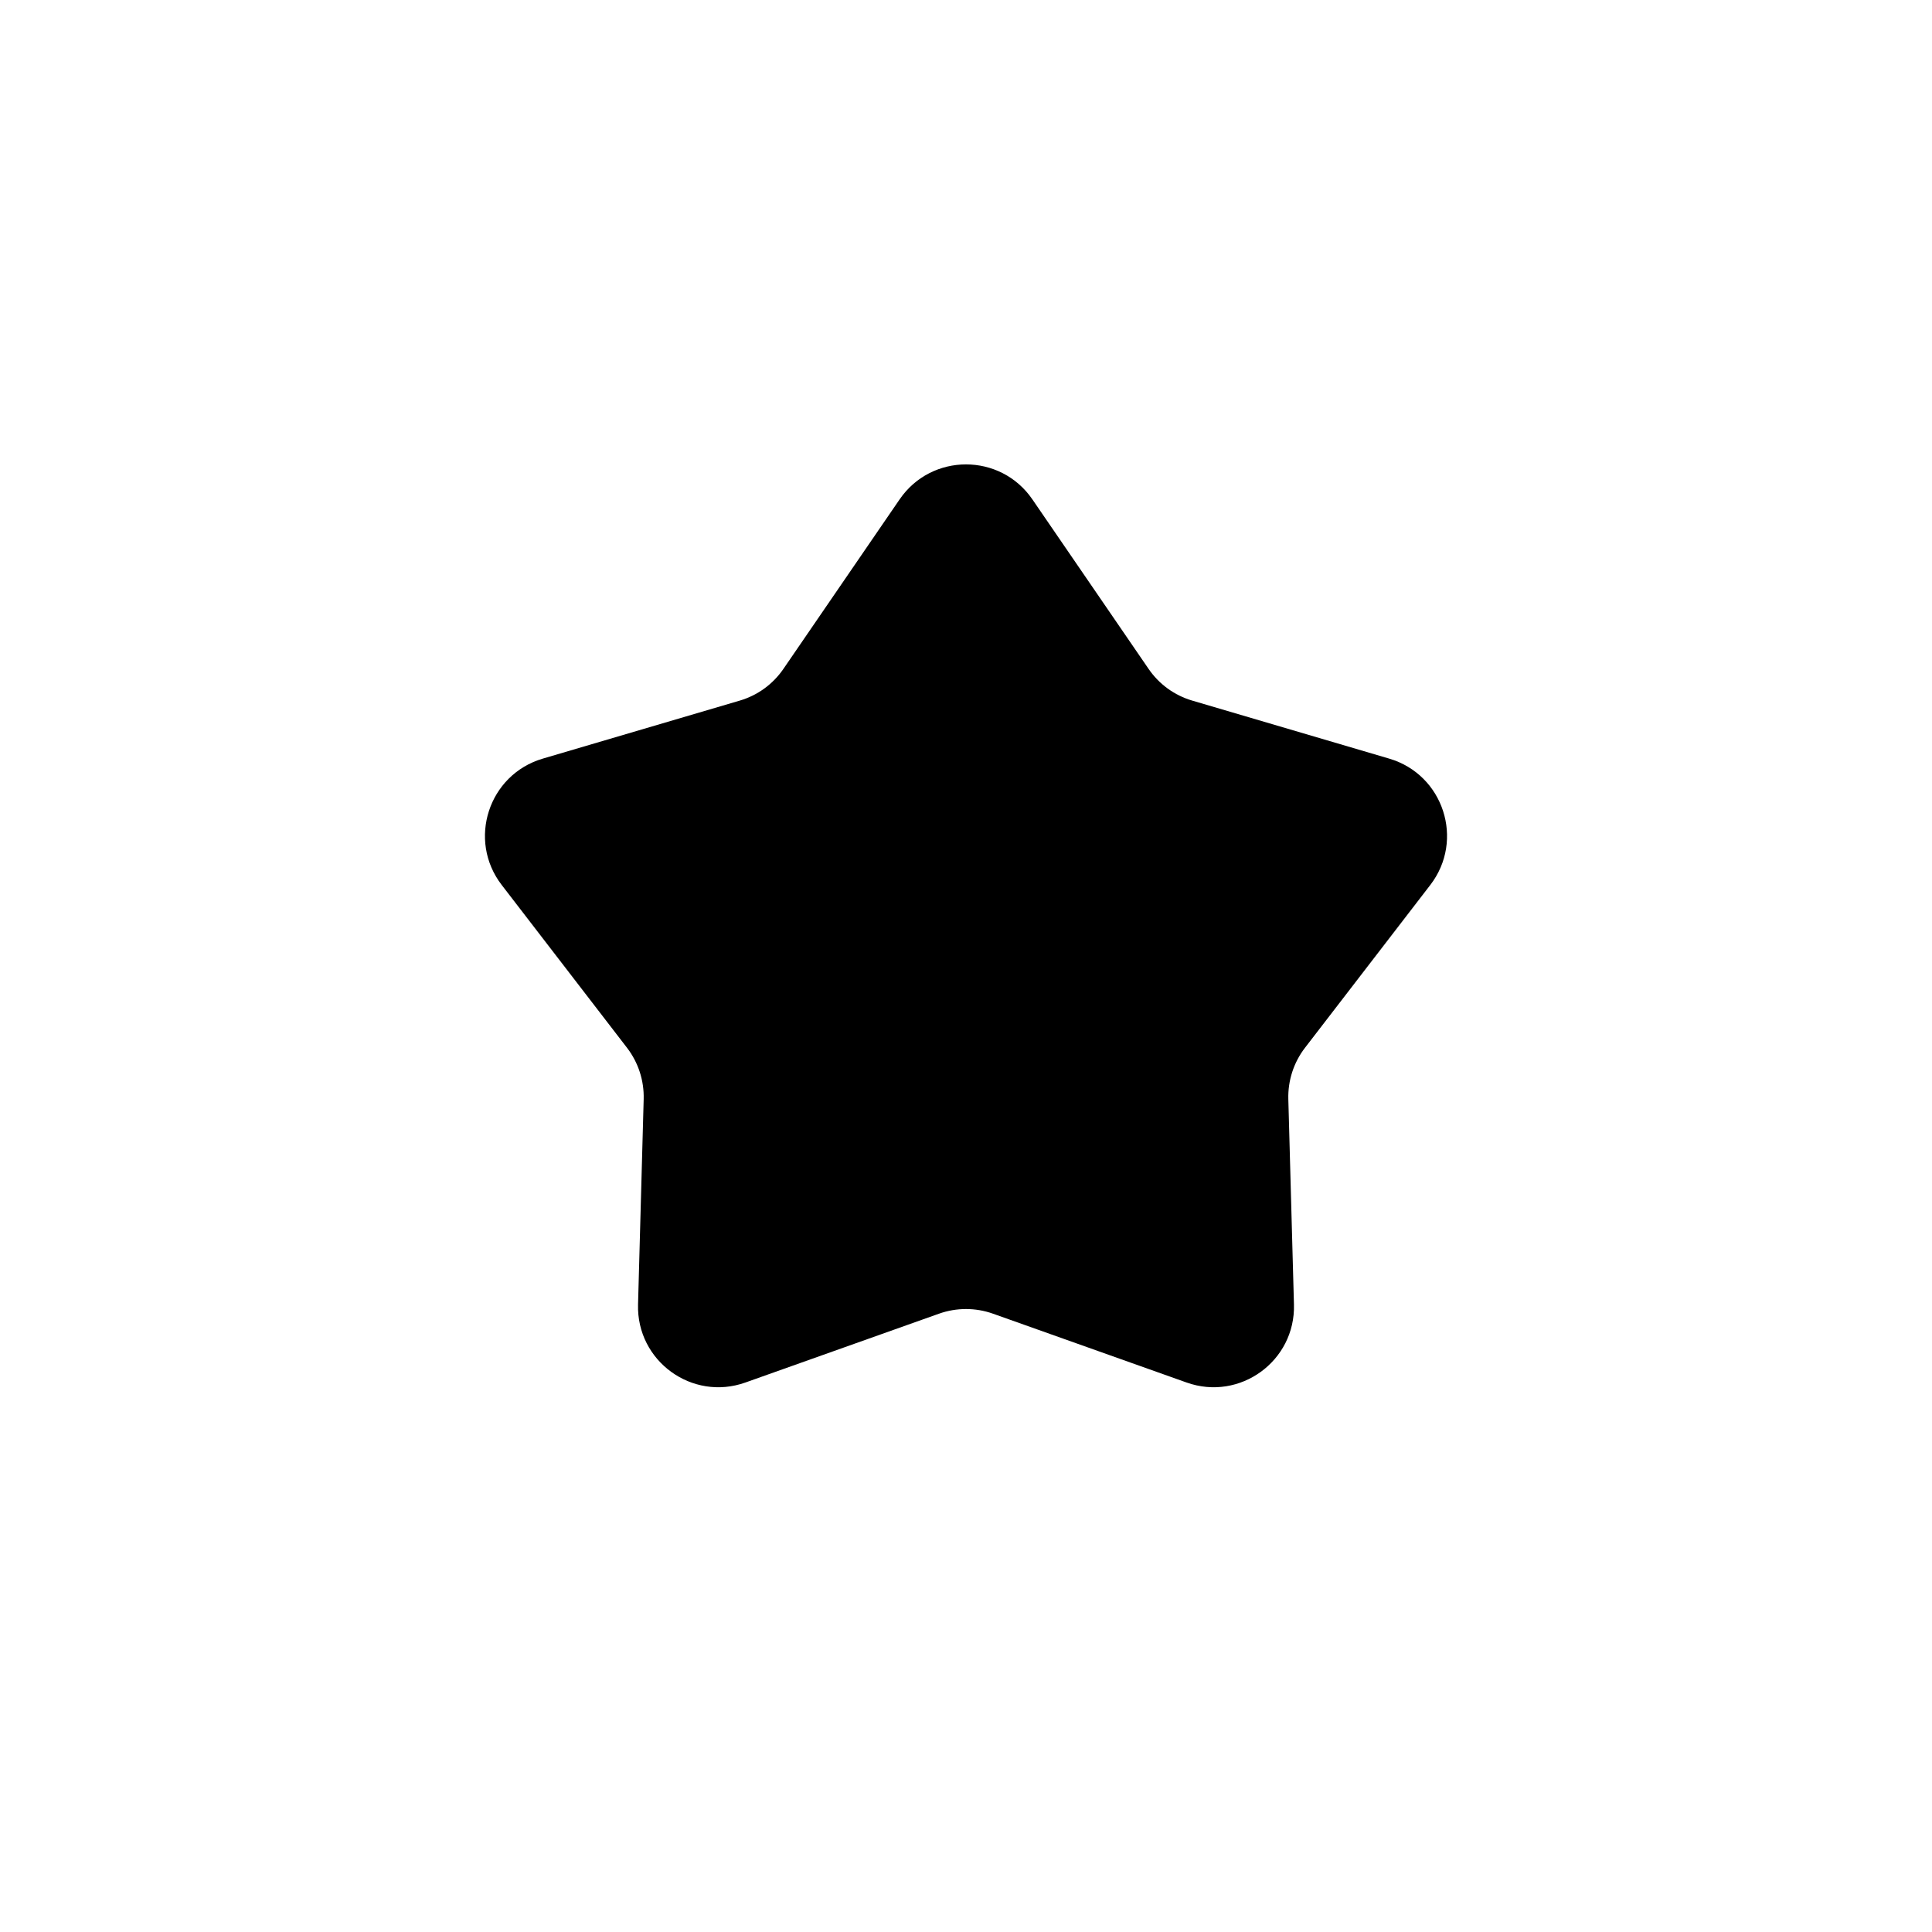
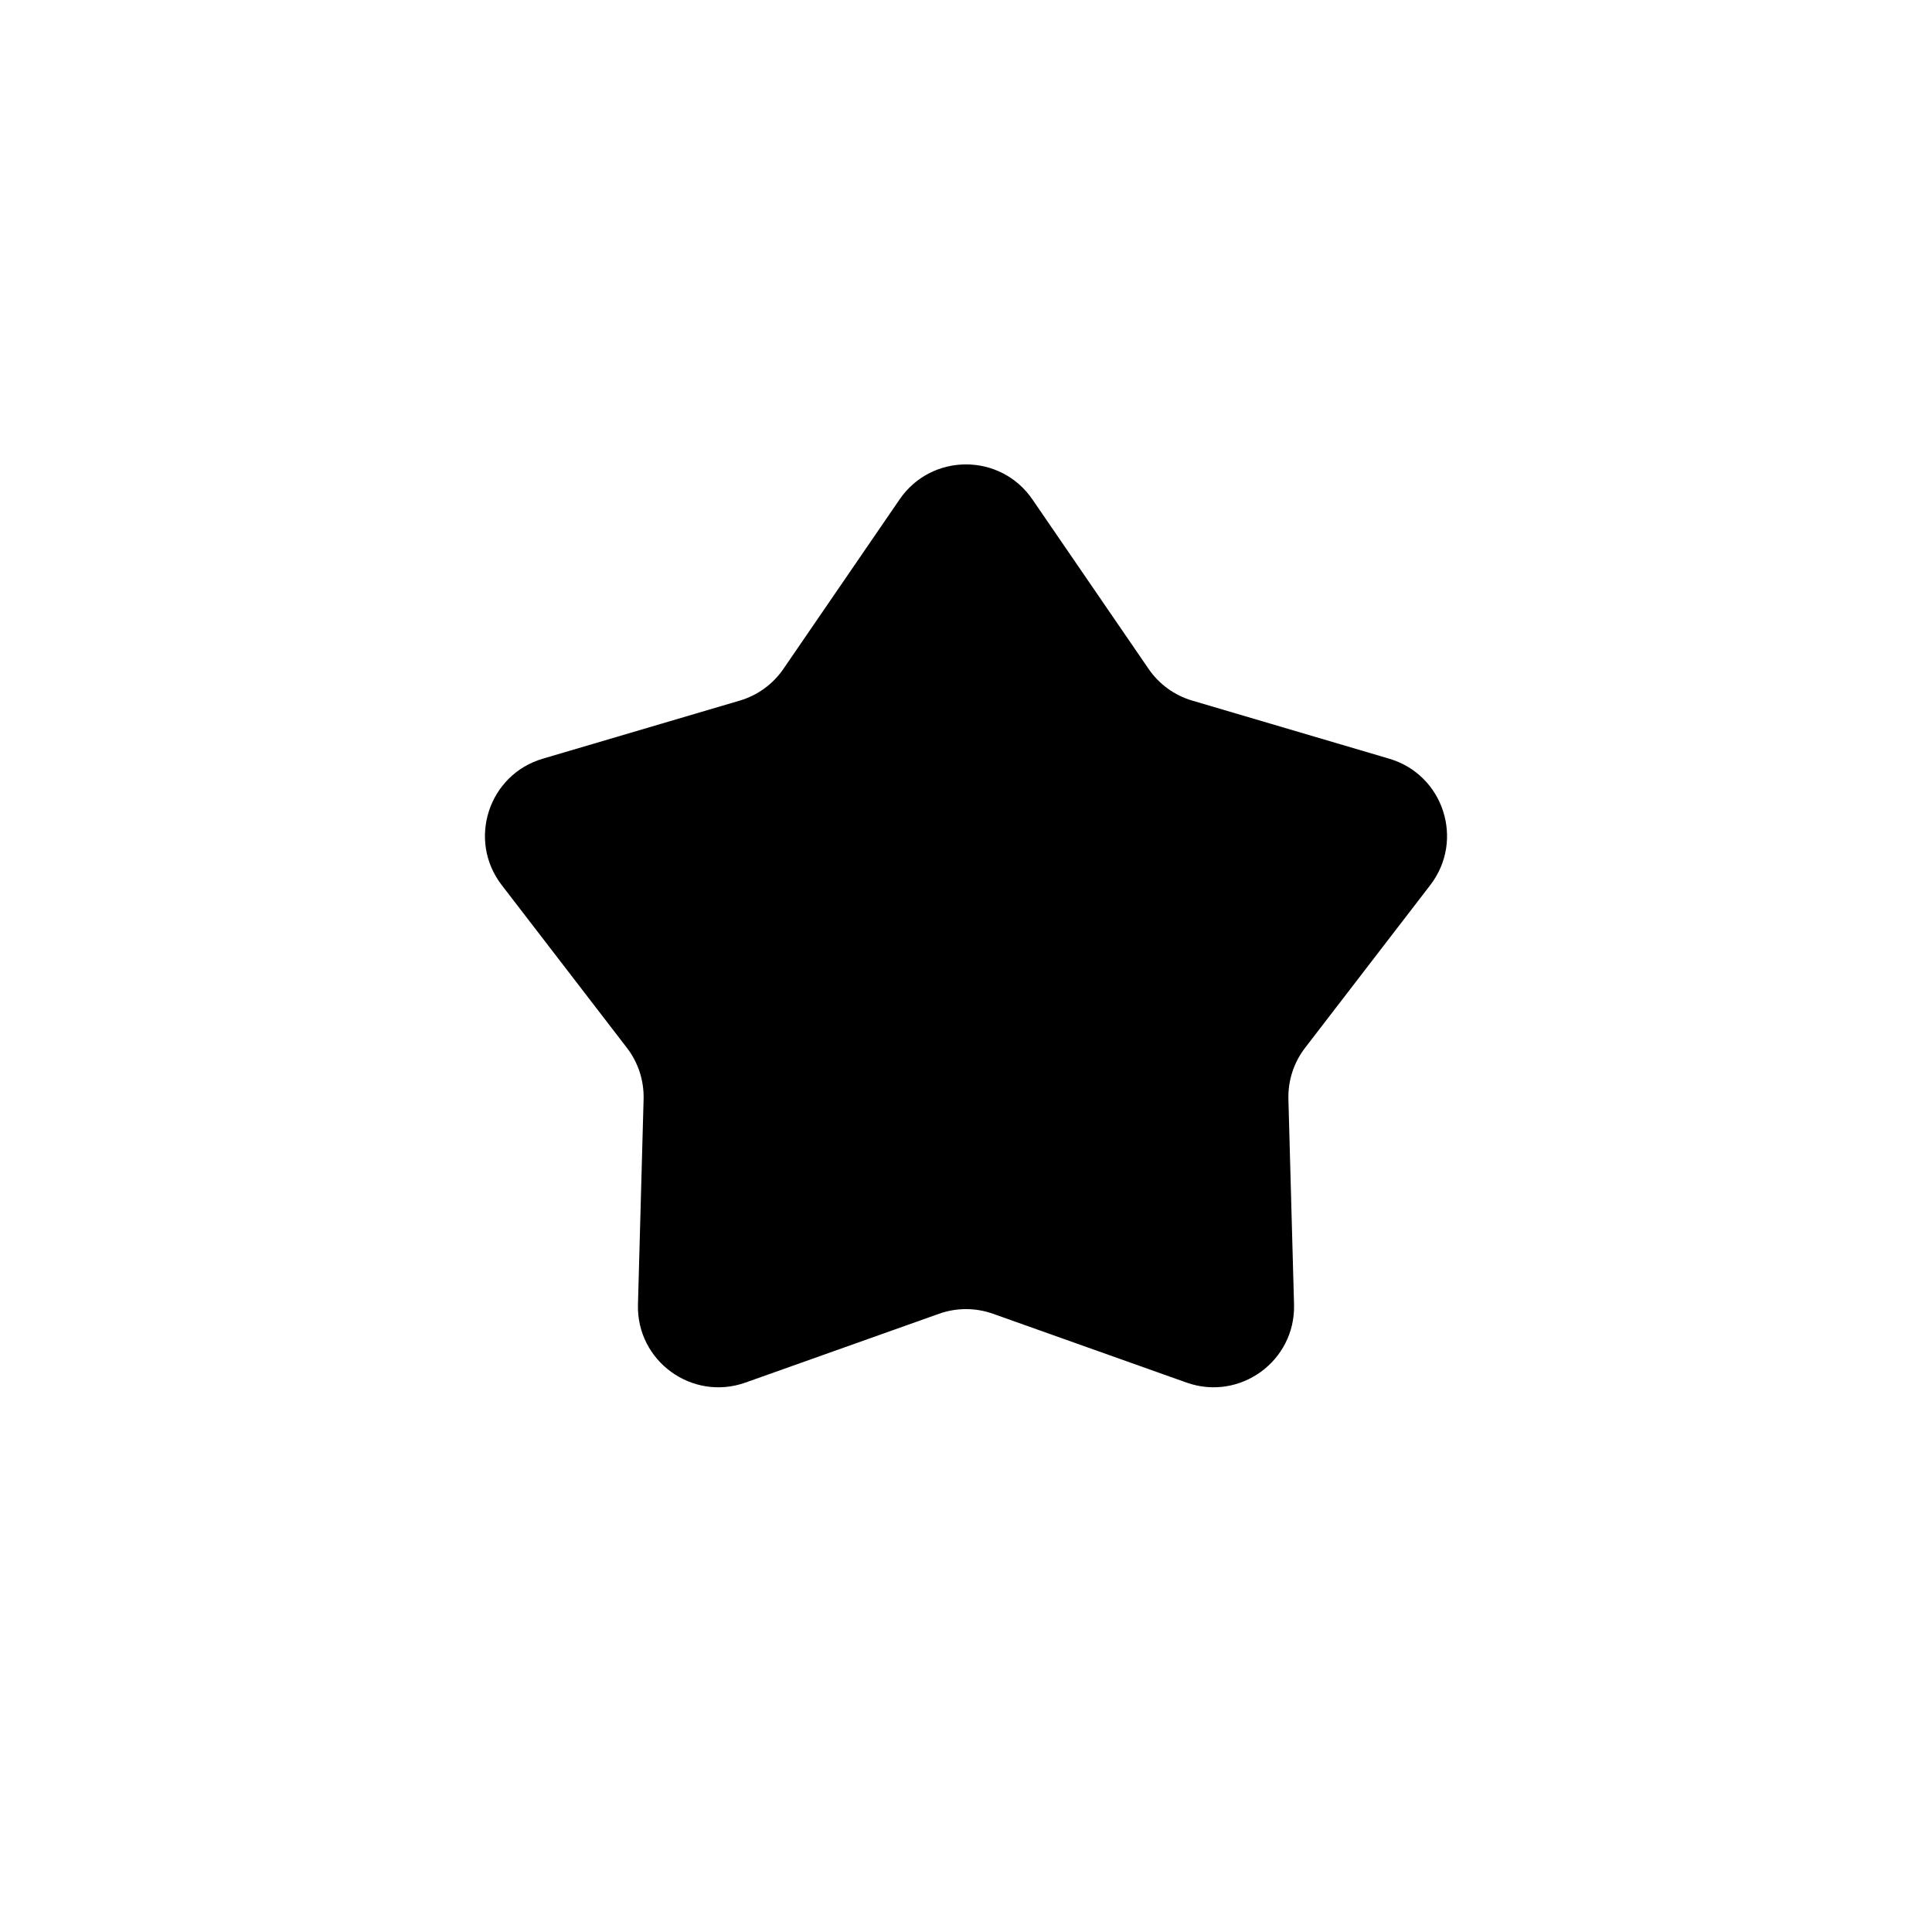
<svg xmlns="http://www.w3.org/2000/svg" width="24" height="24" viewBox="0 0 24 24" fill="none">
-   <path d="M11.175 6.204C11.572 5.624 12.428 5.624 12.825 6.204L14.268 8.309C14.398 8.499 14.589 8.638 14.81 8.703L17.258 9.424C17.932 9.623 18.196 10.436 17.768 10.993L16.211 13.016C16.071 13.198 15.998 13.423 16.004 13.653L16.074 16.204C16.094 16.907 15.402 17.41 14.74 17.174L12.335 16.319C12.118 16.242 11.882 16.242 11.665 16.319L9.26 17.174C8.598 17.41 7.906 16.907 7.926 16.204L7.996 13.653C8.002 13.423 7.929 13.198 7.789 13.016L6.232 10.993C5.804 10.436 6.068 9.623 6.742 9.424L9.19 8.703C9.411 8.638 9.602 8.499 9.732 8.309L11.175 6.204Z" fill="currentColor" />
+   <path d="M11.175 6.204c.397-.58 1.253-.58 1.65 0l1.443 2.105a1 1 0 0 0 .542.394l2.448.722c.674.199.938 1.012.51 1.569l-1.556 2.023a1 1 0 0 0-.207.637l.07 2.551c.019.702-.673 1.205-1.335.97l-2.405-.855a1 1 0 0 0-.67 0l-2.405.855c-.662.235-1.354-.267-1.335-.97l.07-2.551a1 1 0 0 0-.207-.637l-1.556-2.023c-.428-.557-.164-1.37.51-1.569l2.448-.722a1 1 0 0 0 .542-.394l1.443-2.105Z" fill="currentColor" />
</svg>
